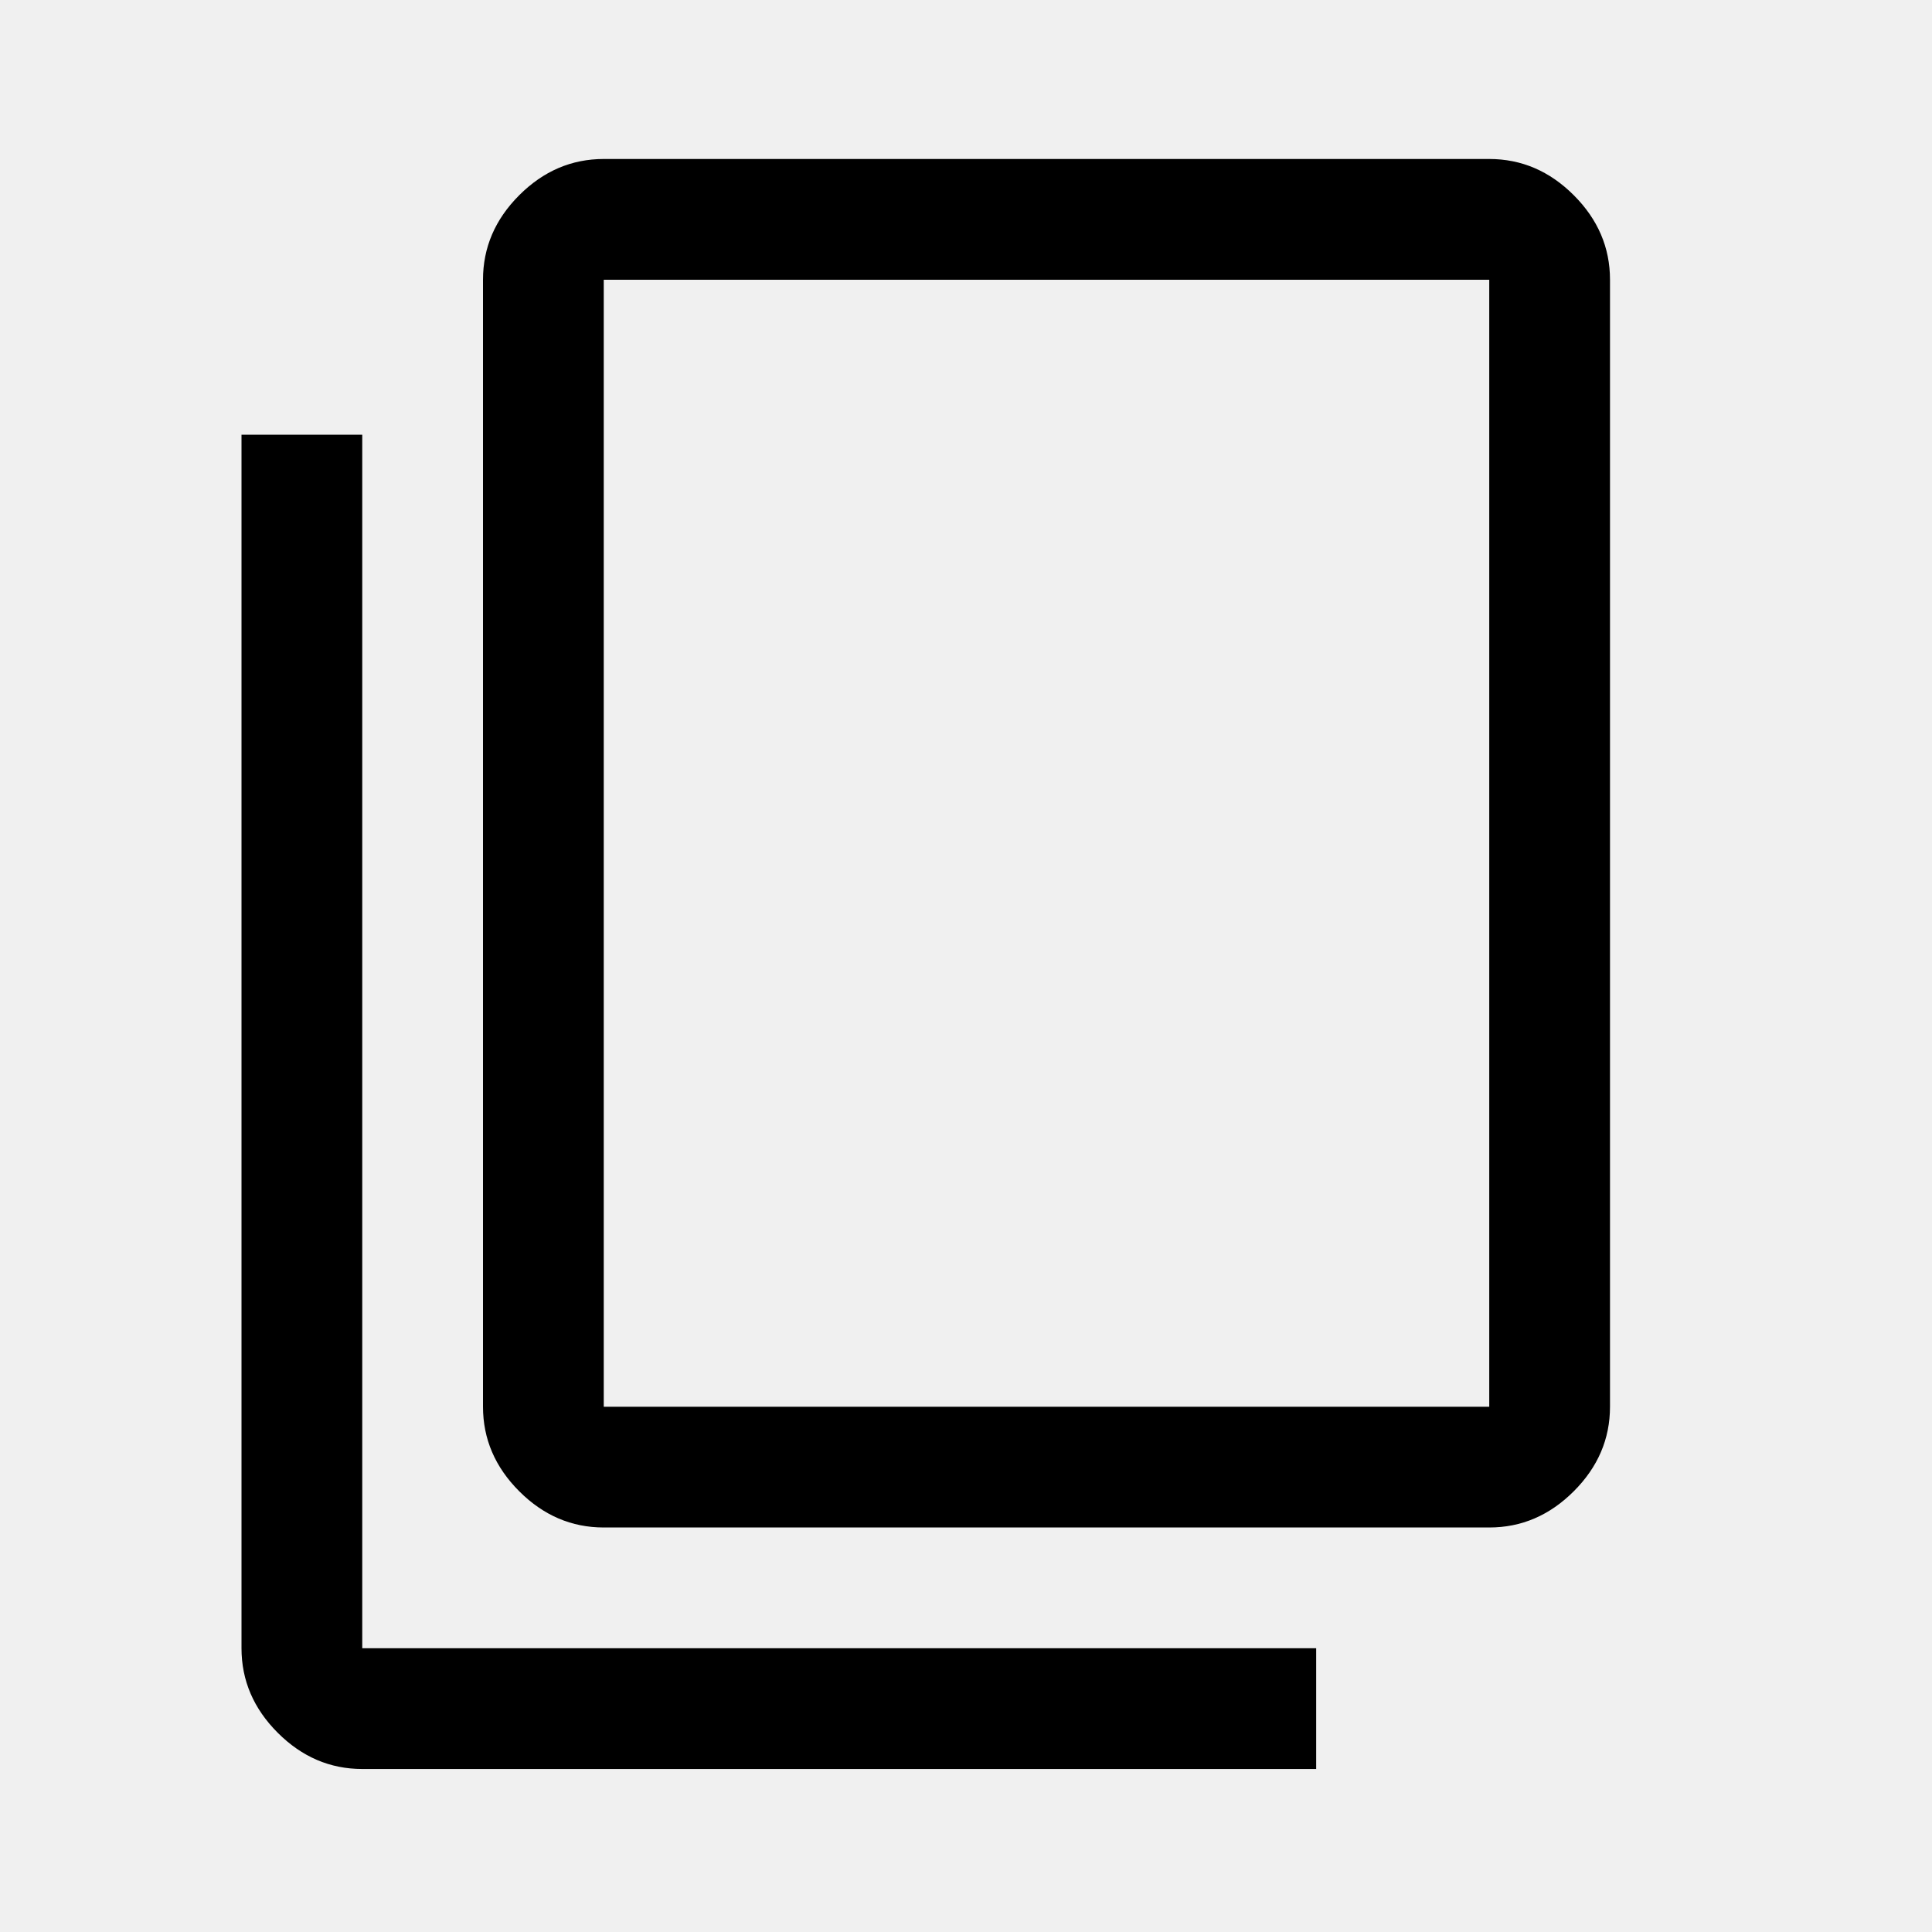
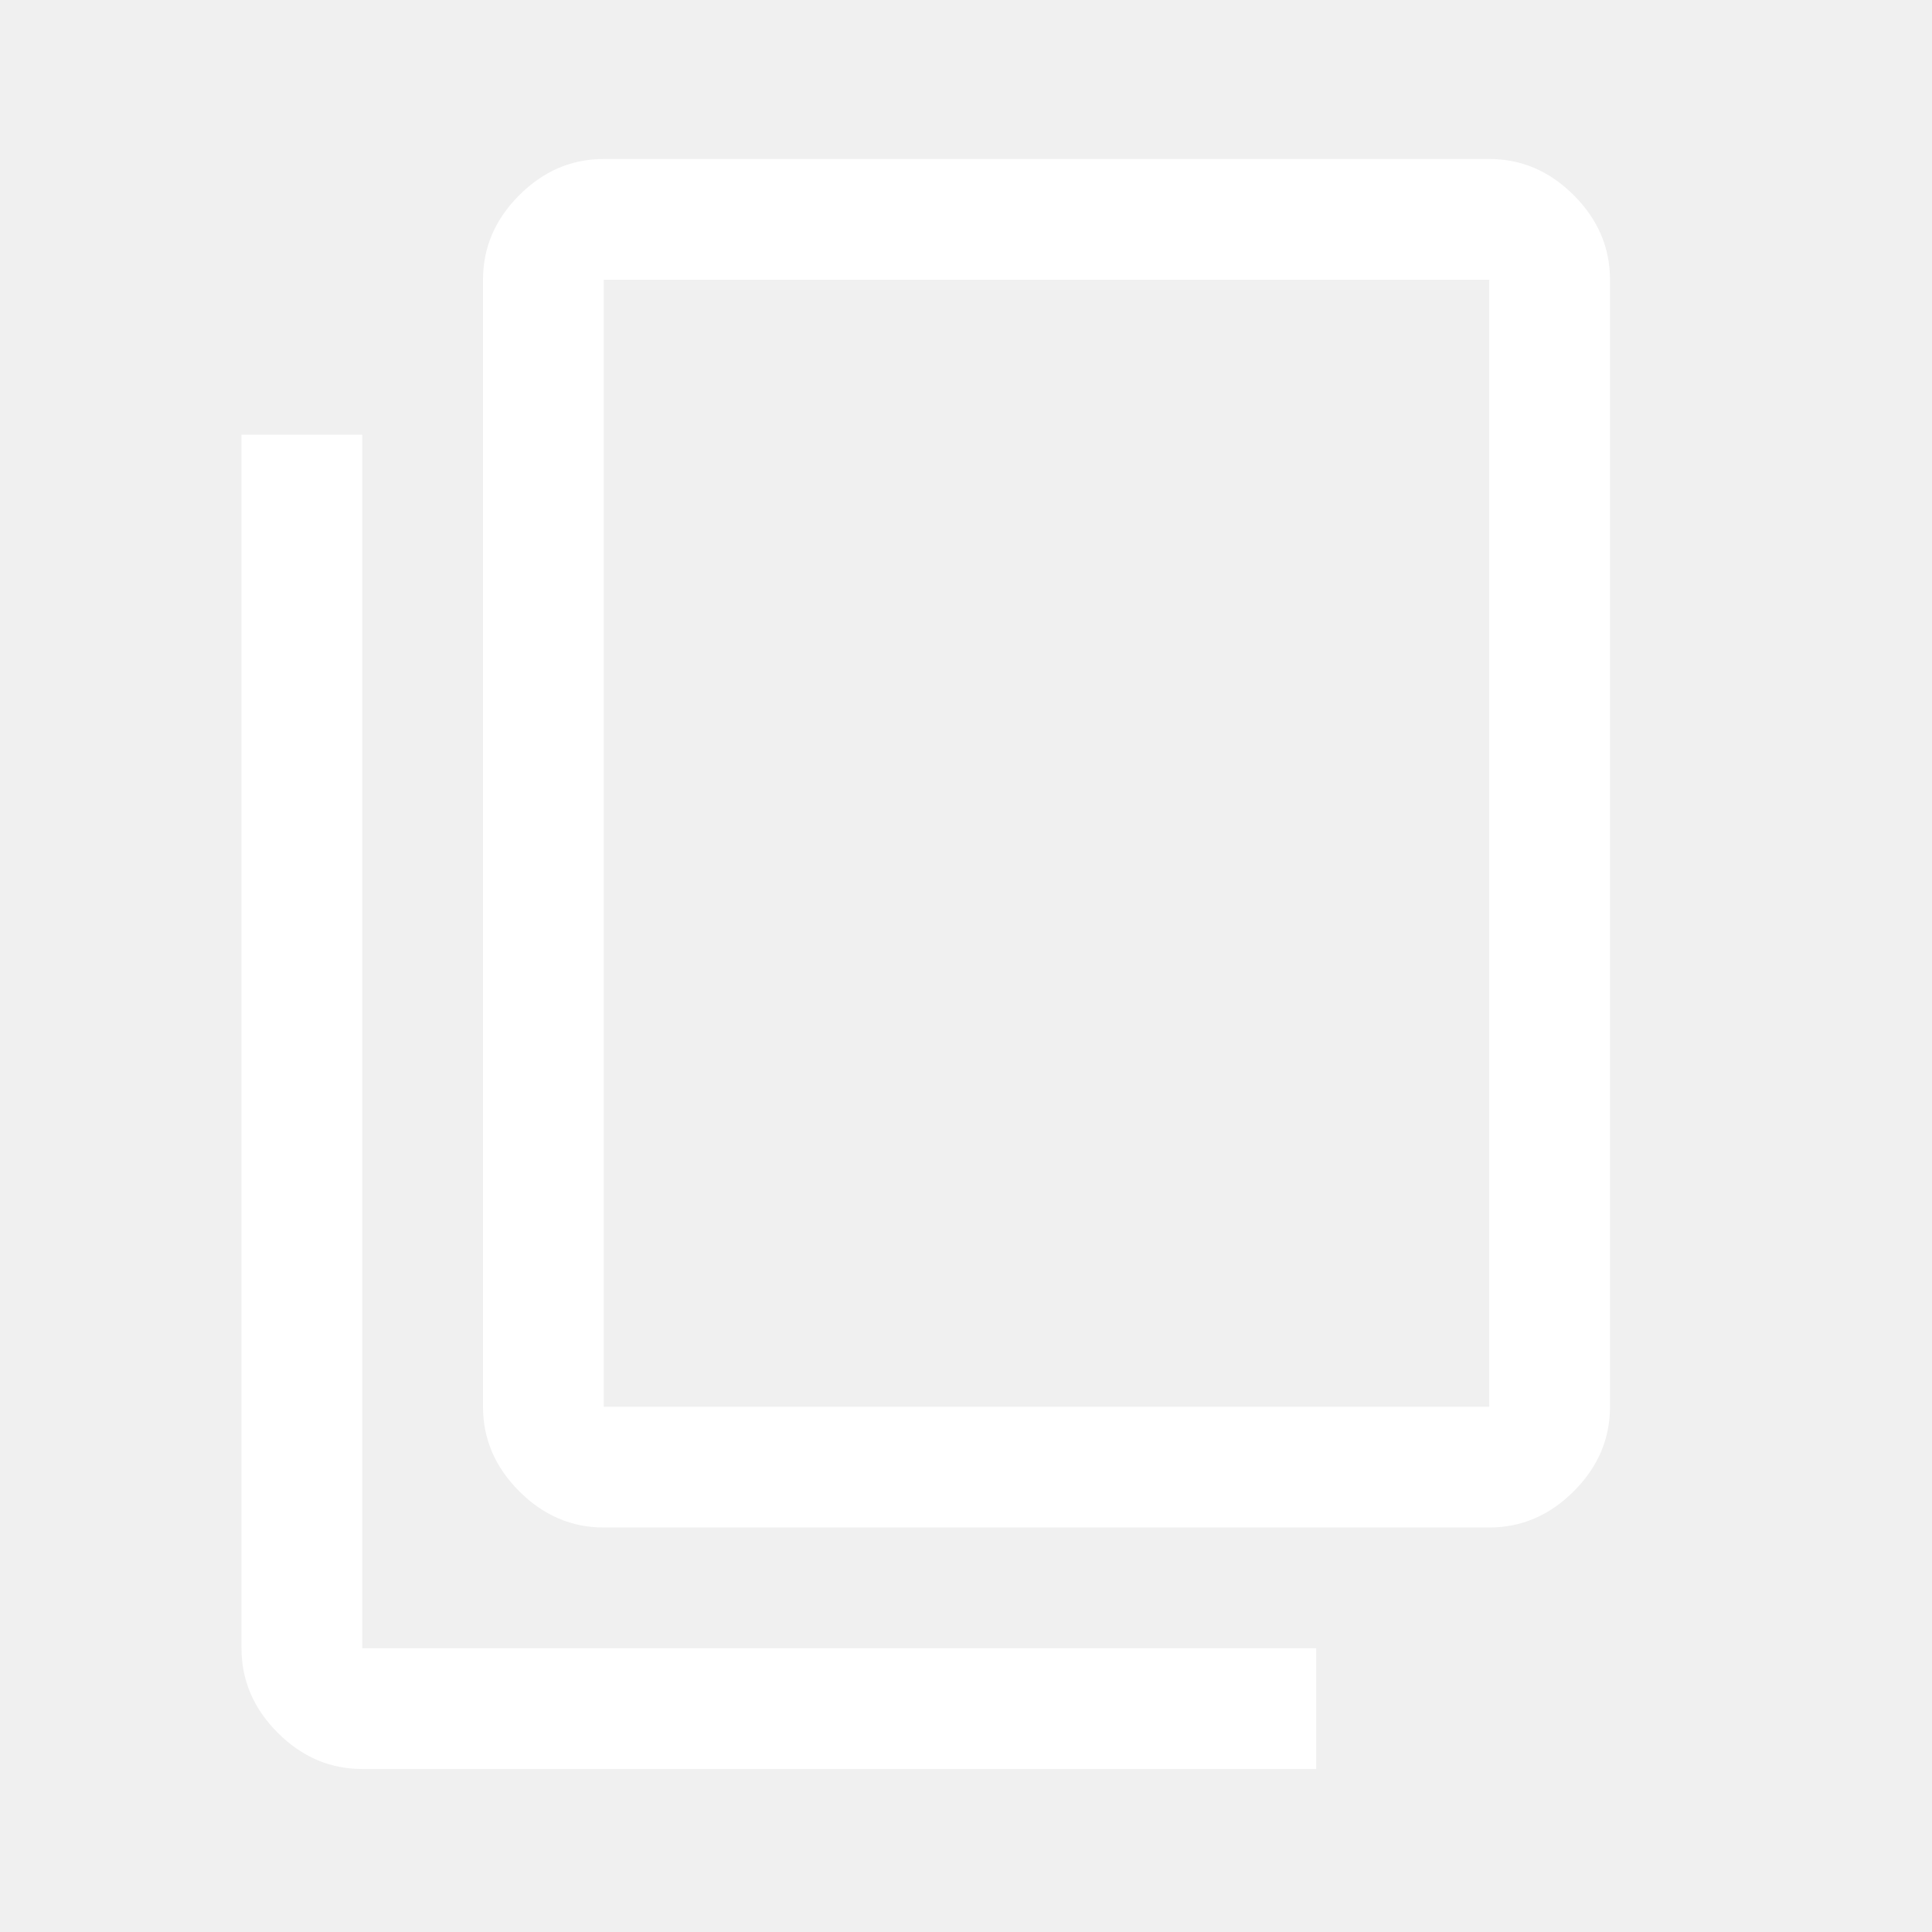
- <svg xmlns="http://www.w3.org/2000/svg" height="48" width="48">
+ <svg xmlns="http://www.w3.org/2000/svg" height="48" width="48" fill="#fff">
  <path d="M9 43.95q-1.2 0-2.1-.9-.9-.9-.9-2.1V10.8h3v30.15h23.7v3Zm6-6q-1.2 0-2.1-.9-.9-.9-.9-2.1v-28q0-1.2.9-2.1.9-.9 2.1-.9h22q1.2 0 2.1.9.9.9.9 2.1v28q0 1.2-.9 2.1-.9.9-2.1.9Zm0-3h22v-28H15v28Zm0 0v-28 28Z" />
</svg>
